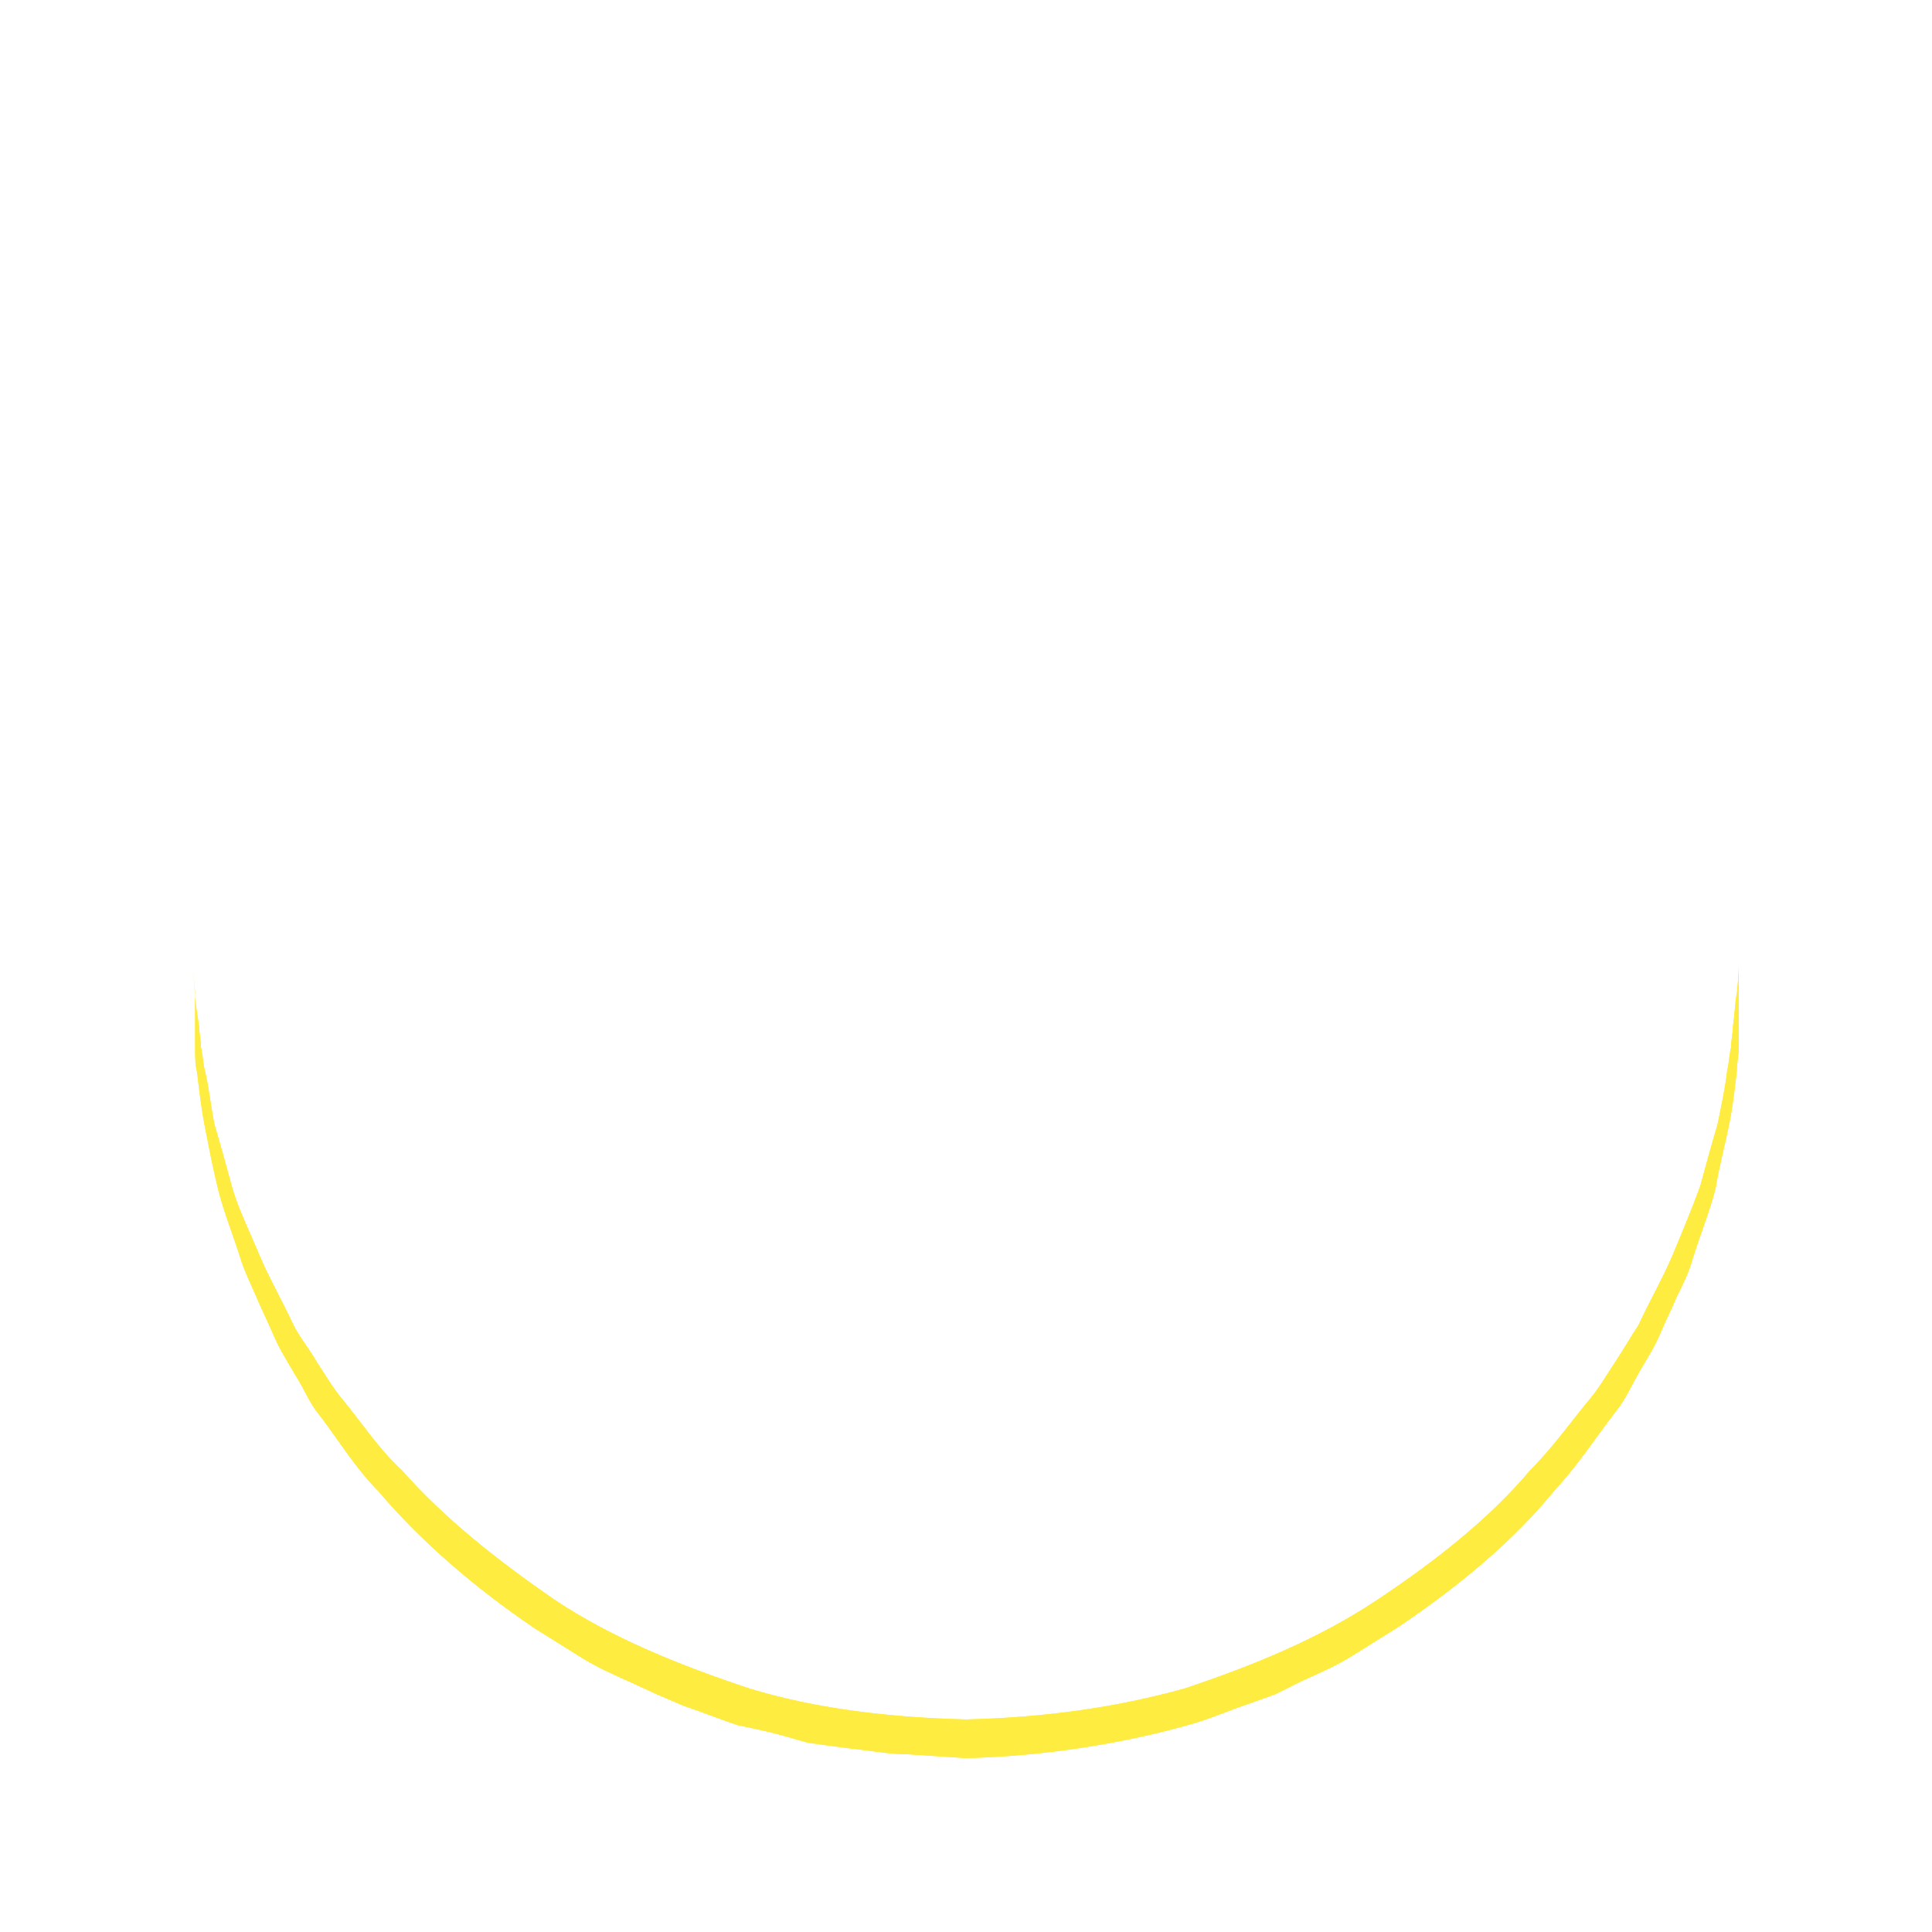
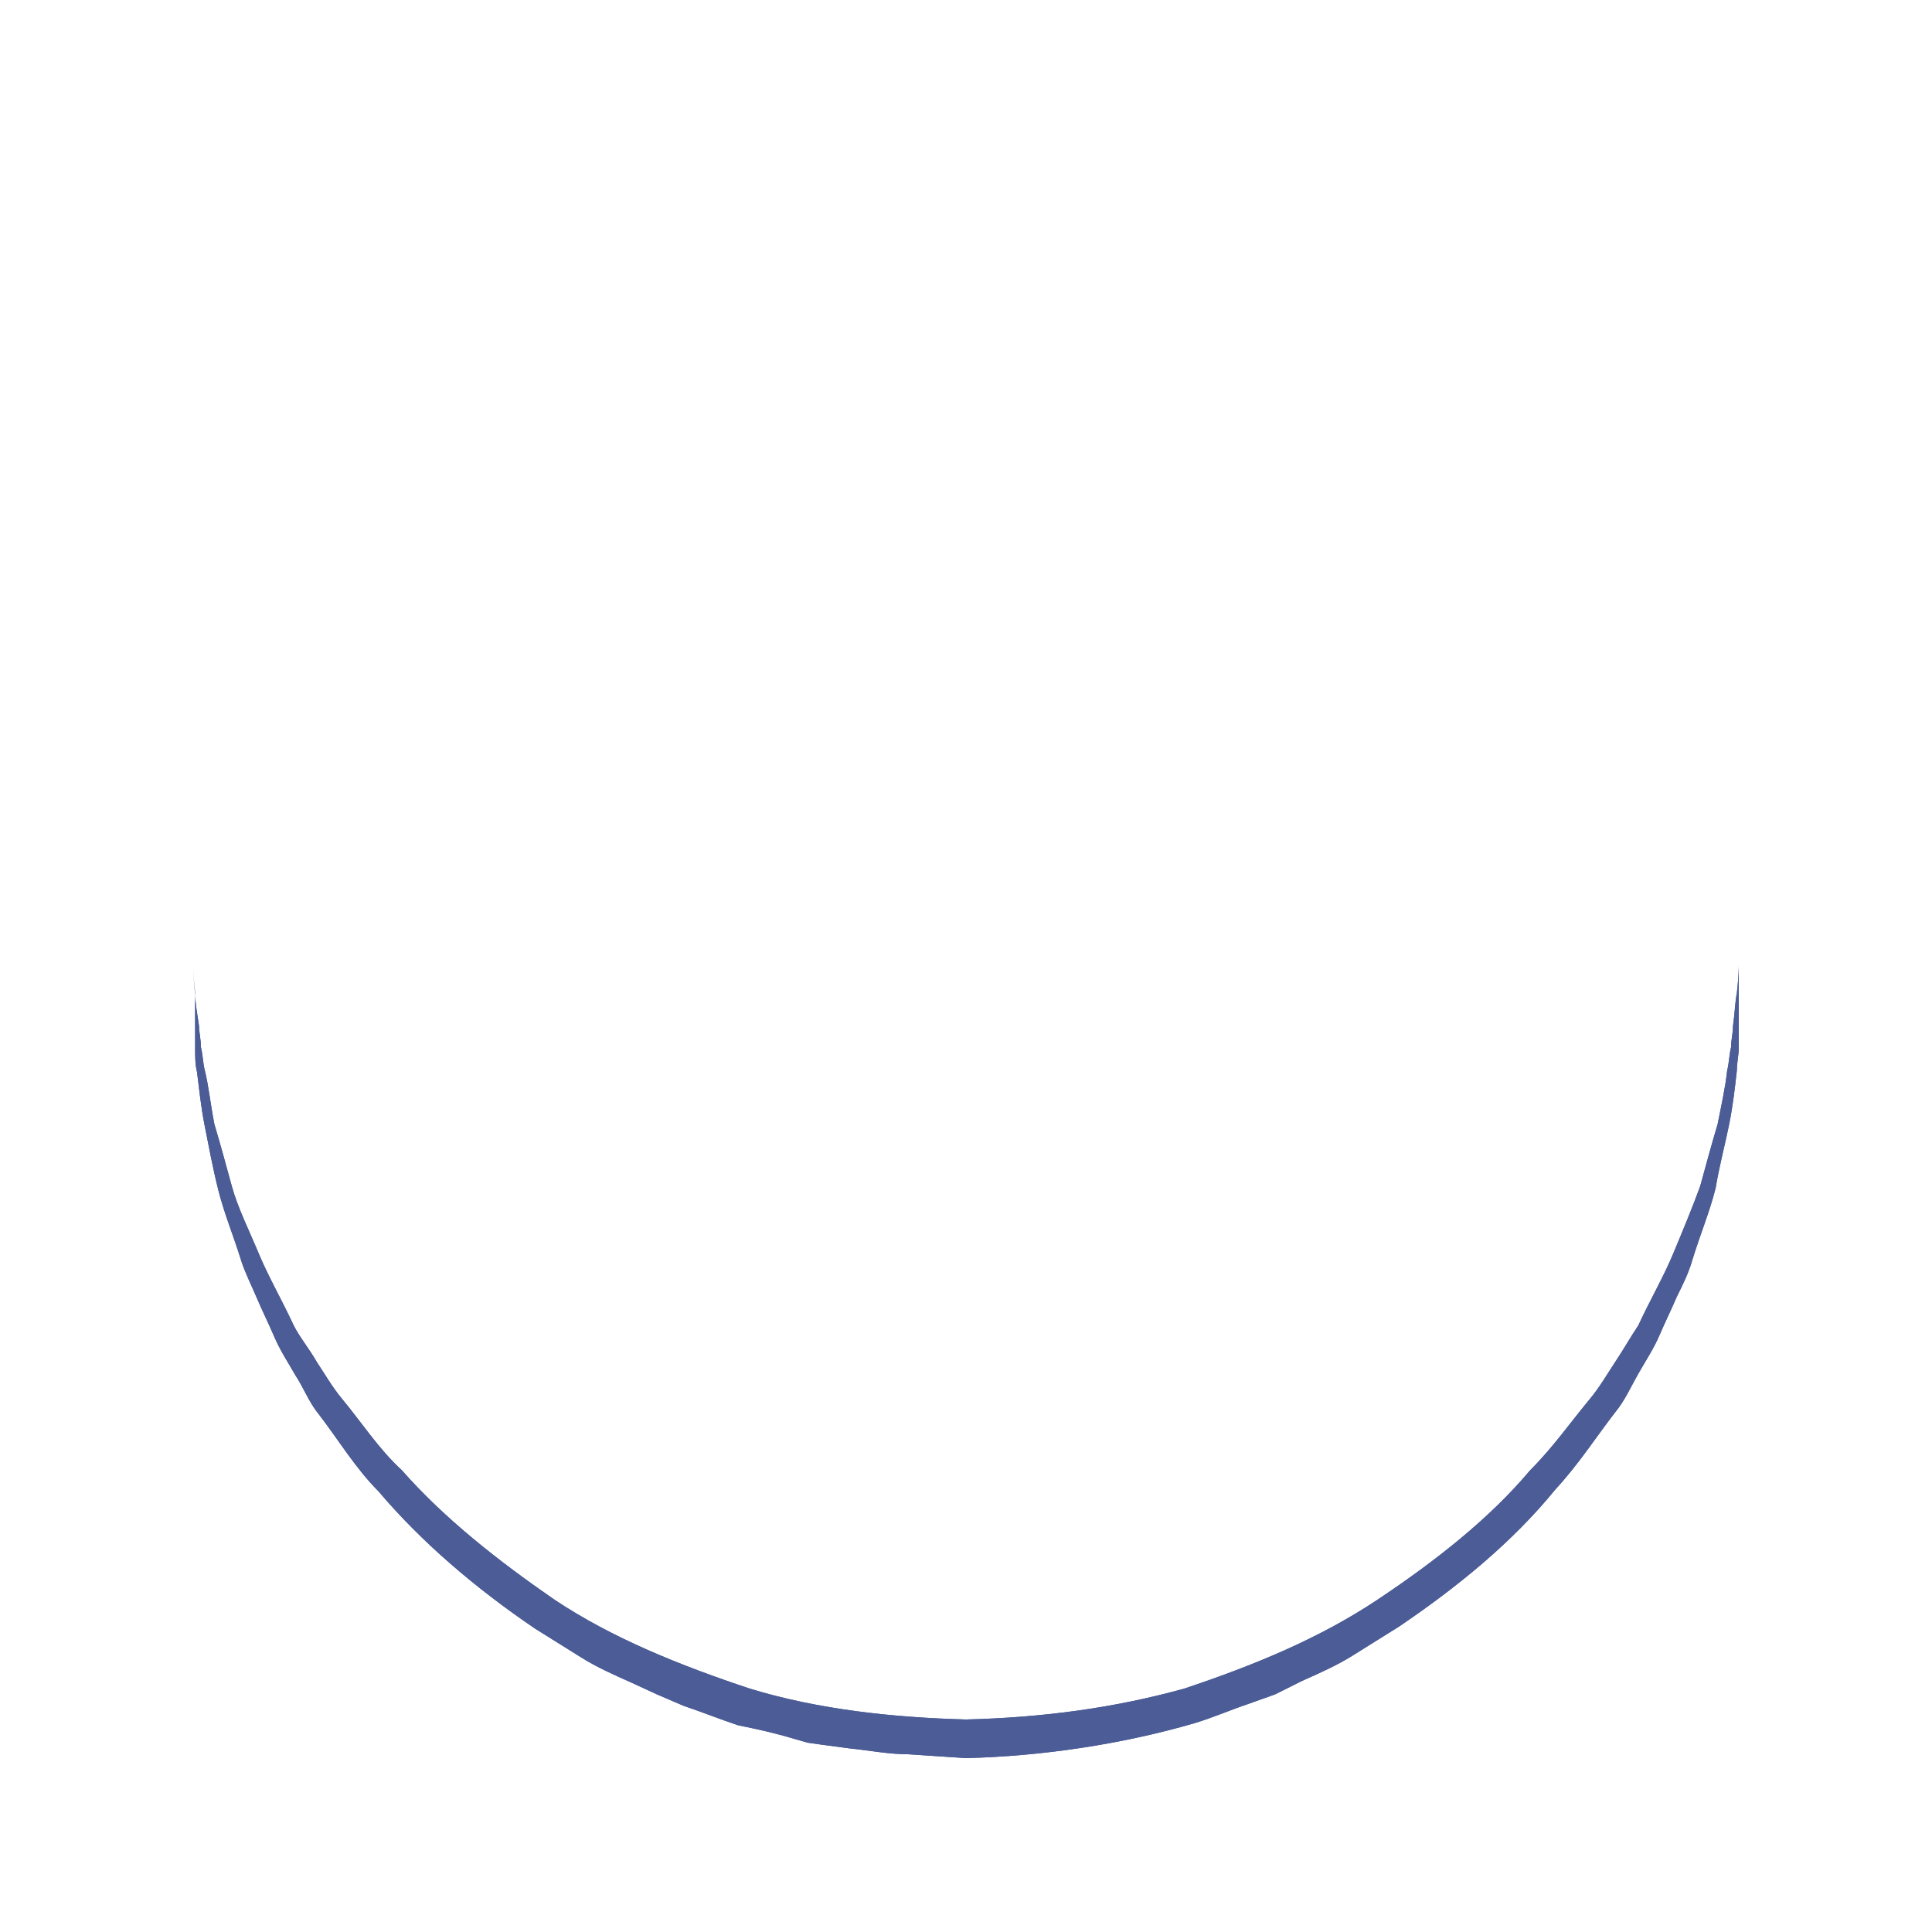
<svg xmlns="http://www.w3.org/2000/svg" width="120px" height="120px" viewBox="0 0 100 100" preserveAspectRatio="xMidYMid" class="uil-ring">
  <rect x="0" y="0" width="100" height="100" fill="none" class="bk" />
  <defs>
    <filter id="uil-ring-shadow" x="-100%" y="-100%" width="300%" height="300%">
      <feOffset result="offOut" in="SourceGraphic" dx="0" dy="0" />
      <feGaussianBlur result="blurOut" in="offOut" stdDeviation="0" />
      <feBlend in="SourceGraphic" in2="blurOut" mode="normal" />
    </filter>
  </defs>
-   <path d="M10,50c0,0,0,0.5,0.1,1.4c0,0.5,0.1,1,0.2,1.7c0,0.3,0.1,0.7,0.1,1.1c0.1,0.4,0.1,0.8,0.2,1.2c0.2,0.8,0.3,1.8,0.5,2.8 c0.3,1,0.6,2.1,0.9,3.2c0.3,1.1,0.9,2.3,1.4,3.5c0.5,1.2,1.2,2.4,1.8,3.7c0.3,0.6,0.8,1.2,1.2,1.9c0.4,0.6,0.8,1.3,1.3,1.9 c1,1.2,1.9,2.6,3.1,3.7c2.2,2.5,5,4.7,7.9,6.7c3,2,6.5,3.4,10.1,4.6c3.6,1.1,7.5,1.5,11.2,1.6c4-0.1,7.7-0.6,11.3-1.6 c3.6-1.2,7-2.6,10-4.6c3-2,5.8-4.2,7.9-6.7c1.2-1.2,2.1-2.5,3.1-3.7c0.5-0.6,0.9-1.3,1.3-1.9c0.4-0.6,0.8-1.3,1.2-1.9 c0.6-1.3,1.3-2.5,1.8-3.7c0.5-1.2,1-2.4,1.4-3.5c0.3-1.1,0.6-2.2,0.9-3.2c0.2-1,0.4-1.9,0.5-2.8c0.1-0.4,0.1-0.8,0.2-1.2 c0-0.4,0.1-0.7,0.1-1.1c0.1-0.7,0.1-1.2,0.2-1.7C90,50.5,90,50,90,50s0,0.5,0,1.4c0,0.5,0,1,0,1.7c0,0.3,0,0.7,0,1.1 c0,0.4-0.1,0.8-0.1,1.2c-0.1,0.9-0.2,1.8-0.4,2.8c-0.2,1-0.5,2.1-0.7,3.3c-0.3,1.2-0.8,2.4-1.2,3.7c-0.2,0.7-0.5,1.3-0.8,1.9 c-0.3,0.7-0.6,1.3-0.9,2c-0.3,0.7-0.7,1.3-1.1,2c-0.4,0.7-0.7,1.4-1.2,2c-1,1.3-1.9,2.7-3.1,4c-2.2,2.7-5,5-8.1,7.1 c-0.8,0.5-1.6,1-2.4,1.5c-0.8,0.5-1.7,0.9-2.6,1.3L66,87.7l-1.4,0.5c-0.9,0.3-1.8,0.7-2.8,1c-3.8,1.1-7.9,1.7-11.8,1.8L47,90.8 c-1,0-2-0.2-3-0.3l-1.5-0.2l-0.7-0.1L41.1,90c-1-0.3-1.9-0.5-2.9-0.7c-0.9-0.3-1.9-0.7-2.8-1L34,87.7l-1.3-0.6 c-0.9-0.4-1.8-0.8-2.6-1.3c-0.8-0.5-1.6-1-2.4-1.5c-3.1-2.1-5.9-4.5-8.1-7.1c-1.2-1.2-2.1-2.7-3.1-4c-0.5-0.6-0.8-1.4-1.2-2 c-0.4-0.7-0.8-1.3-1.1-2c-0.3-0.7-0.6-1.3-0.9-2c-0.3-0.7-0.6-1.3-0.8-1.9c-0.4-1.3-0.9-2.5-1.2-3.7c-0.3-1.2-0.5-2.3-0.7-3.3 c-0.2-1-0.3-2-0.4-2.8c-0.1-0.4-0.1-0.8-0.1-1.2c0-0.4,0-0.7,0-1.1c0-0.7,0-1.2,0-1.7C10,50.5,10,50,10,50z" fill="#ffec40" filter="url(#uil-ring-shadow)">
+   <path d="M10,50c0,0,0,0.5,0.1,1.4c0,0.5,0.1,1,0.2,1.7c0,0.3,0.1,0.7,0.1,1.1c0.1,0.4,0.1,0.8,0.2,1.2c0.2,0.8,0.3,1.8,0.5,2.8 c0.3,1,0.6,2.1,0.9,3.2c0.3,1.1,0.9,2.3,1.4,3.5c0.5,1.2,1.2,2.4,1.8,3.7c0.3,0.6,0.8,1.2,1.2,1.9c0.4,0.6,0.8,1.3,1.3,1.9 c1,1.2,1.9,2.6,3.1,3.7c2.2,2.5,5,4.7,7.9,6.7c3,2,6.5,3.4,10.1,4.6c3.6,1.1,7.5,1.5,11.2,1.6c4-0.1,7.7-0.6,11.3-1.6 c3.6-1.2,7-2.6,10-4.6c3-2,5.8-4.2,7.9-6.7c1.2-1.2,2.1-2.5,3.1-3.7c0.5-0.6,0.9-1.3,1.3-1.9c0.4-0.6,0.8-1.3,1.2-1.9 c0.6-1.3,1.3-2.5,1.8-3.7c0.5-1.2,1-2.4,1.4-3.5c0.3-1.1,0.6-2.2,0.9-3.2c0.2-1,0.4-1.9,0.5-2.8c0.1-0.4,0.1-0.8,0.2-1.2 c0-0.4,0.1-0.7,0.1-1.1c0.1-0.7,0.1-1.2,0.2-1.7C90,50.5,90,50,90,50s0,0.5,0,1.4c0,0.5,0,1,0,1.7c0,0.3,0,0.7,0,1.1 c0,0.4-0.1,0.8-0.1,1.2c-0.1,0.9-0.2,1.8-0.4,2.8c-0.2,1-0.5,2.1-0.7,3.3c-0.3,1.2-0.8,2.4-1.2,3.7c-0.2,0.7-0.5,1.3-0.8,1.9 c-0.3,0.7-0.6,1.3-0.9,2c-0.3,0.7-0.7,1.3-1.1,2c-0.4,0.7-0.7,1.4-1.2,2c-1,1.3-1.9,2.7-3.1,4c-2.2,2.7-5,5-8.1,7.1 c-0.8,0.5-1.6,1-2.4,1.5c-0.8,0.5-1.7,0.9-2.6,1.3L66,87.7l-1.4,0.5c-0.9,0.3-1.8,0.7-2.8,1c-3.8,1.1-7.9,1.7-11.8,1.8L47,90.8 c-1,0-2-0.2-3-0.3l-1.5-0.2l-0.7-0.1L41.1,90c-1-0.3-1.9-0.5-2.9-0.7c-0.9-0.3-1.9-0.7-2.8-1L34,87.7l-1.3-0.6 c-0.9-0.4-1.8-0.8-2.6-1.3c-0.8-0.5-1.6-1-2.4-1.5c-3.1-2.1-5.9-4.5-8.1-7.1c-1.2-1.2-2.1-2.7-3.1-4c-0.5-0.6-0.8-1.4-1.2-2 c-0.4-0.7-0.8-1.3-1.1-2c-0.3-0.7-0.6-1.3-0.9-2c-0.3-0.7-0.6-1.3-0.8-1.9c-0.4-1.3-0.9-2.5-1.2-3.7c-0.3-1.2-0.5-2.3-0.7-3.3 c-0.2-1-0.3-2-0.4-2.8c-0.1-0.4-0.1-0.8-0.1-1.2c0-0.4,0-0.7,0-1.1c0-0.7,0-1.2,0-1.7C10,50.5,10,50,10,50z" fill="#4c5c96" filter="url(#uil-ring-shadow)">
    <animateTransform attributeName="transform" type="rotate" from="0 50 50" to="360 50 50" repeatCount="indefinite" dur="1s" />
  </path>
</svg>
